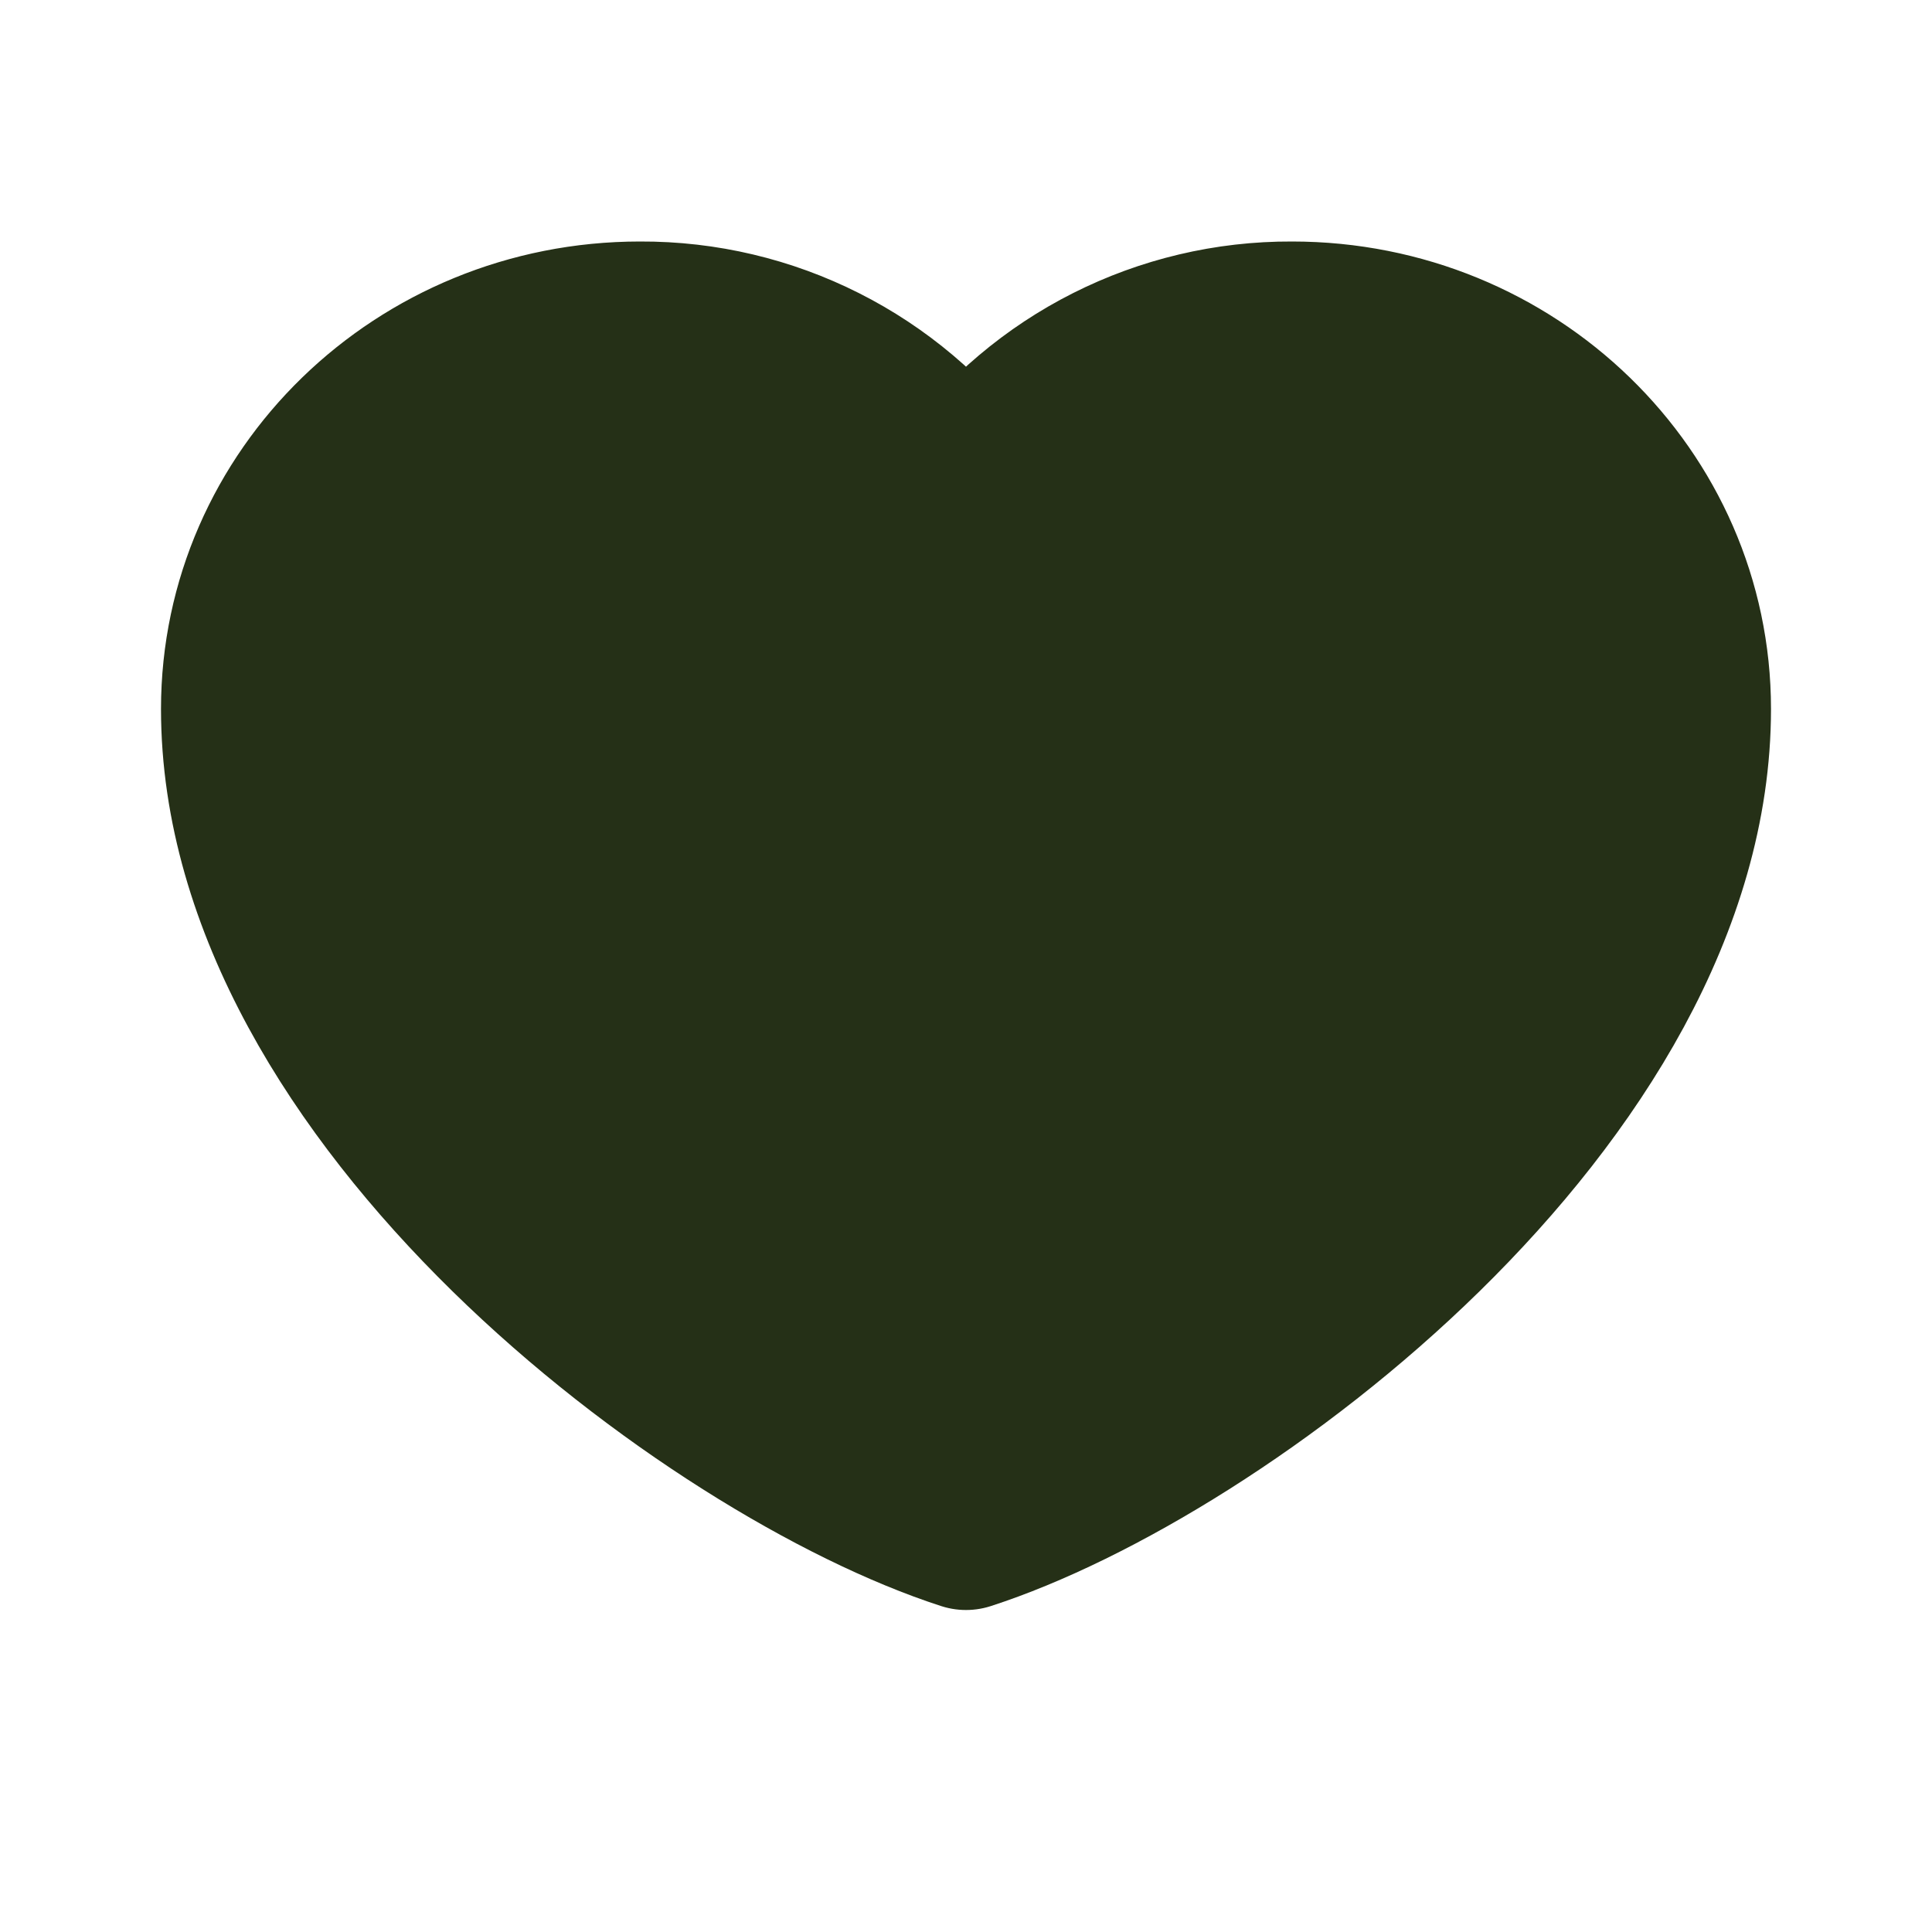
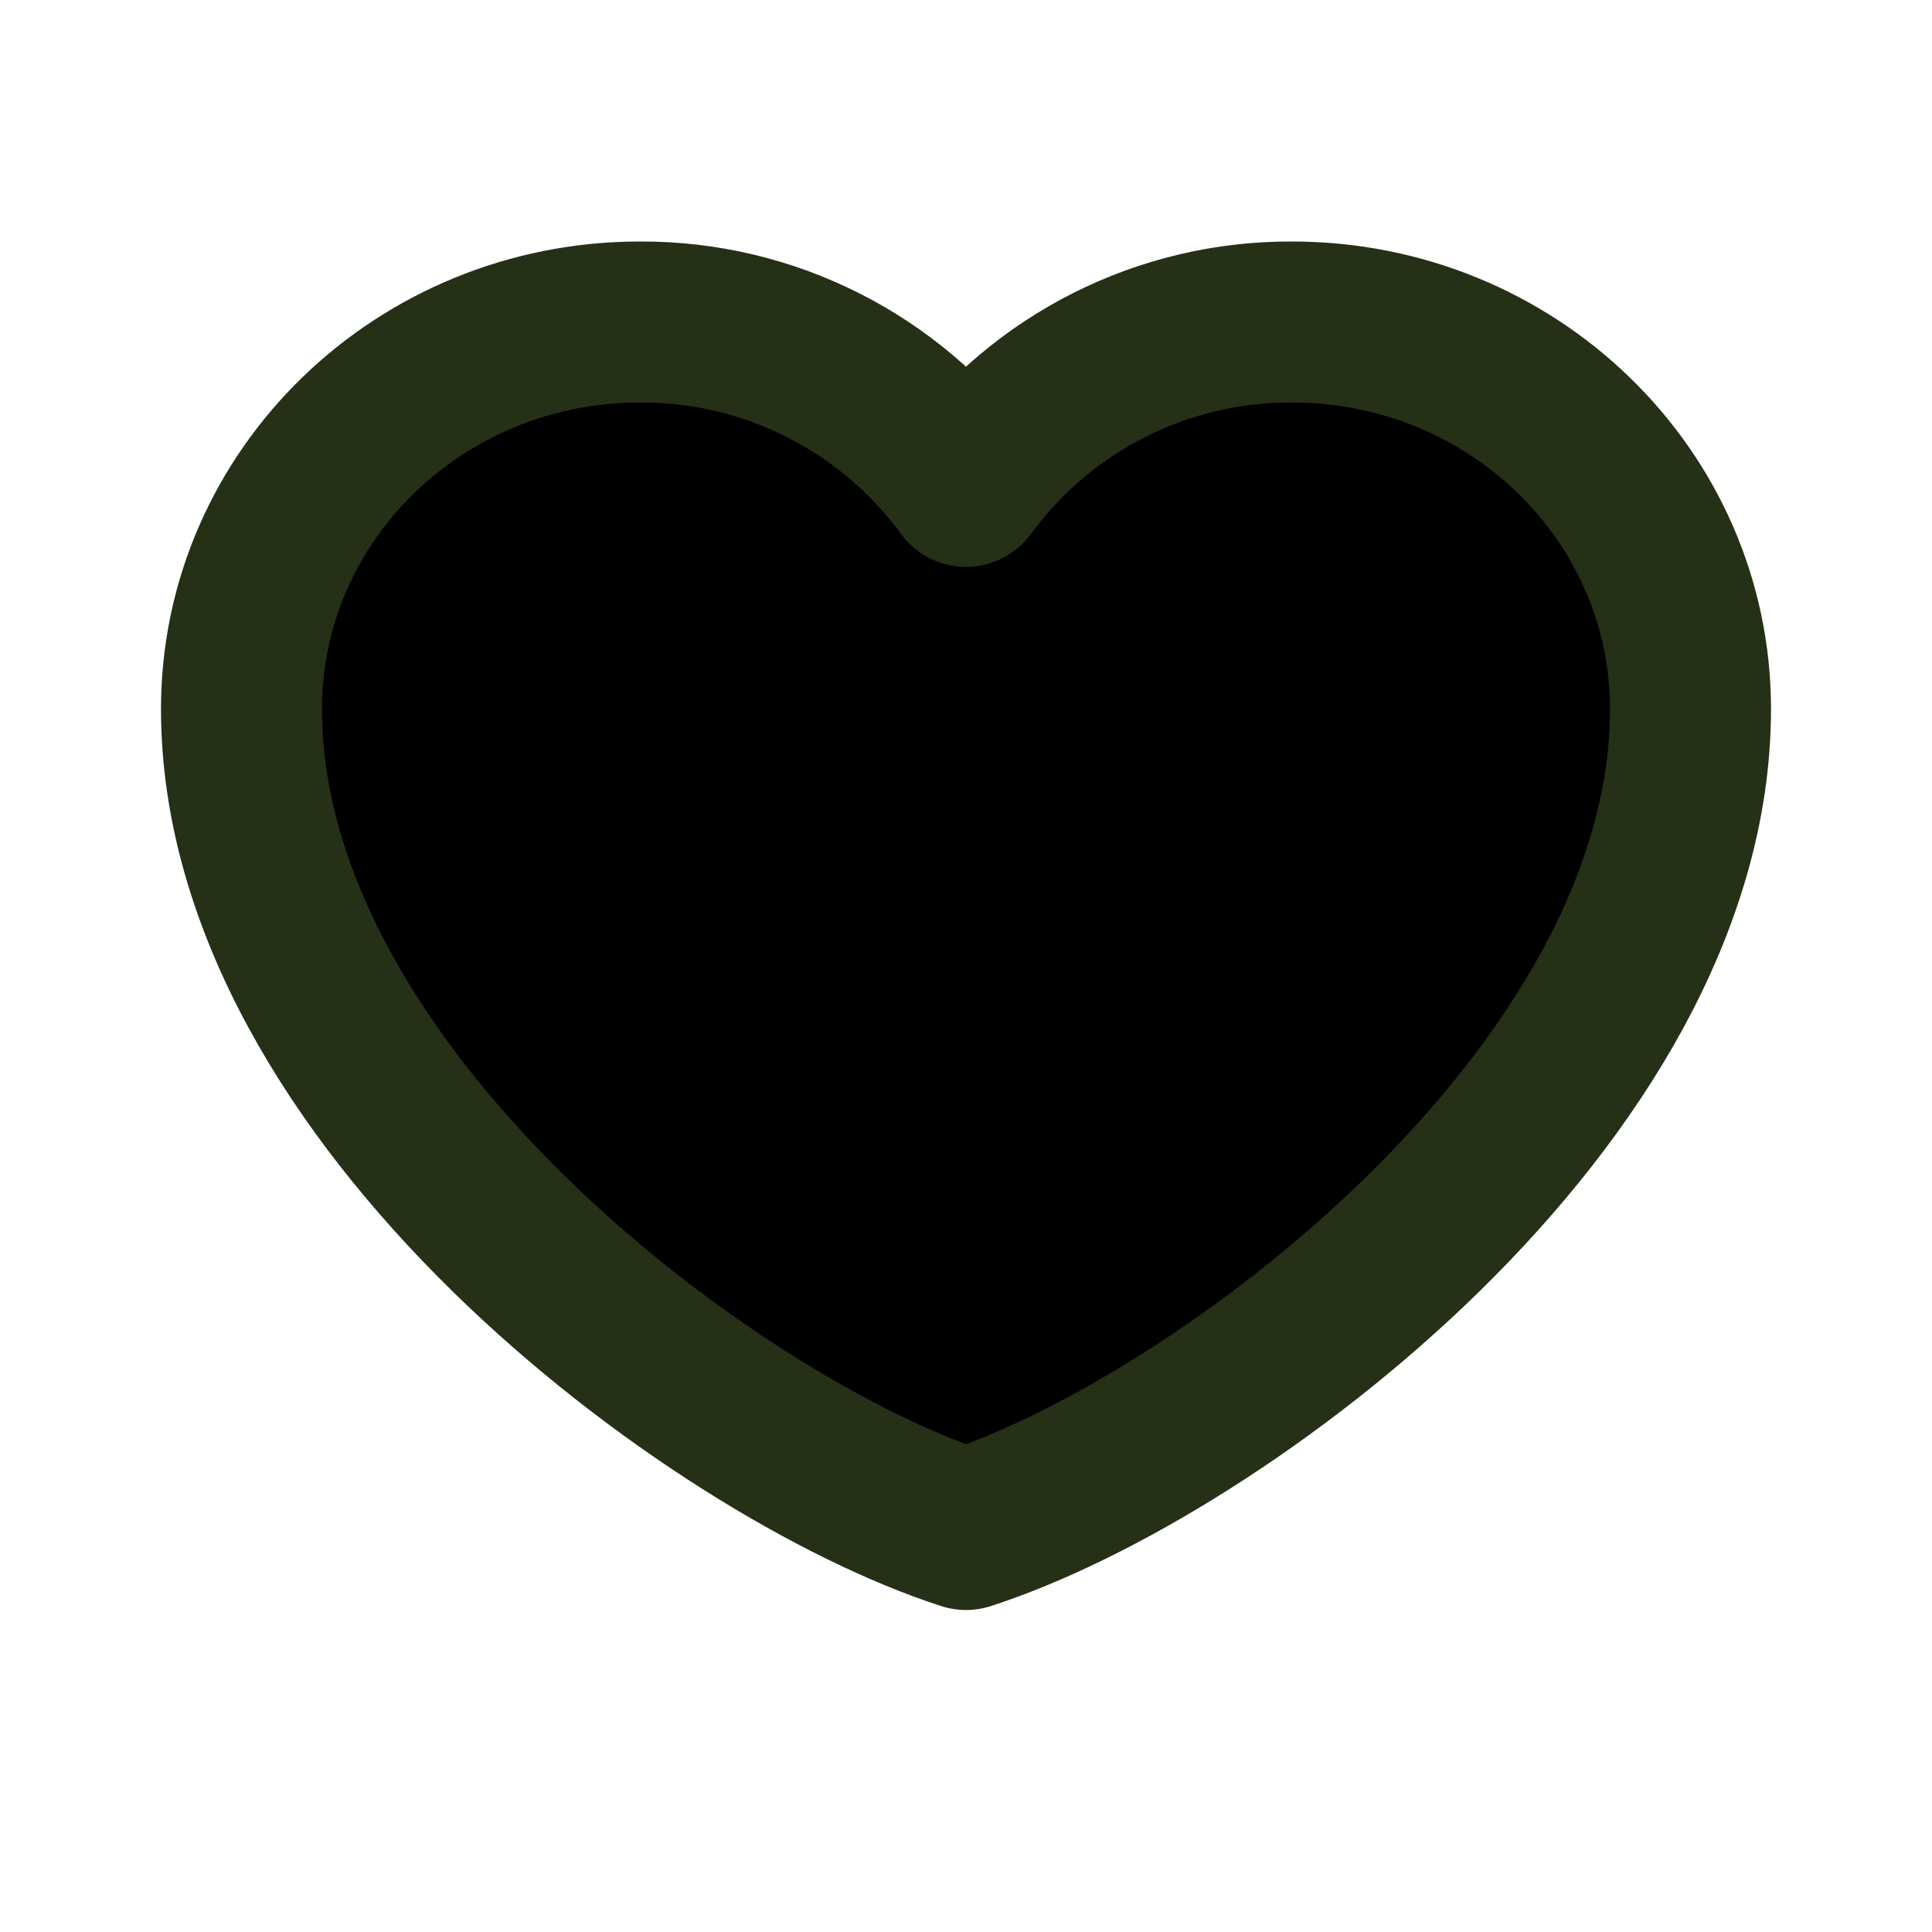
<svg xmlns="http://www.w3.org/2000/svg" width="24" height="24" fill="none" viewBox="0 0 24 24">
-   <path fill="#253017" stroke="#253017" stroke-linecap="round" stroke-linejoin="round" stroke-width="2" d="M7.95 4C5.216 4 3 6.152 3 8.807 3 13.614 8.85 17.983 12 19c3.15-1.017 9-5.386 9-10.193C21 6.152 18.784 4 16.05 4A4.99 4.99 0 0 0 12 6.042 4.99 4.99 0 0 0 7.95 4" />
+   <path fill="currentColor" stroke="#253017" stroke-linecap="round" stroke-linejoin="round" stroke-width="2" d="M7.95 4C5.216 4 3 6.152 3 8.807 3 13.614 8.85 17.983 12 19c3.15-1.017 9-5.386 9-10.193C21 6.152 18.784 4 16.05 4A4.99 4.99 0 0 0 12 6.042 4.99 4.99 0 0 0 7.95 4" />
</svg>
